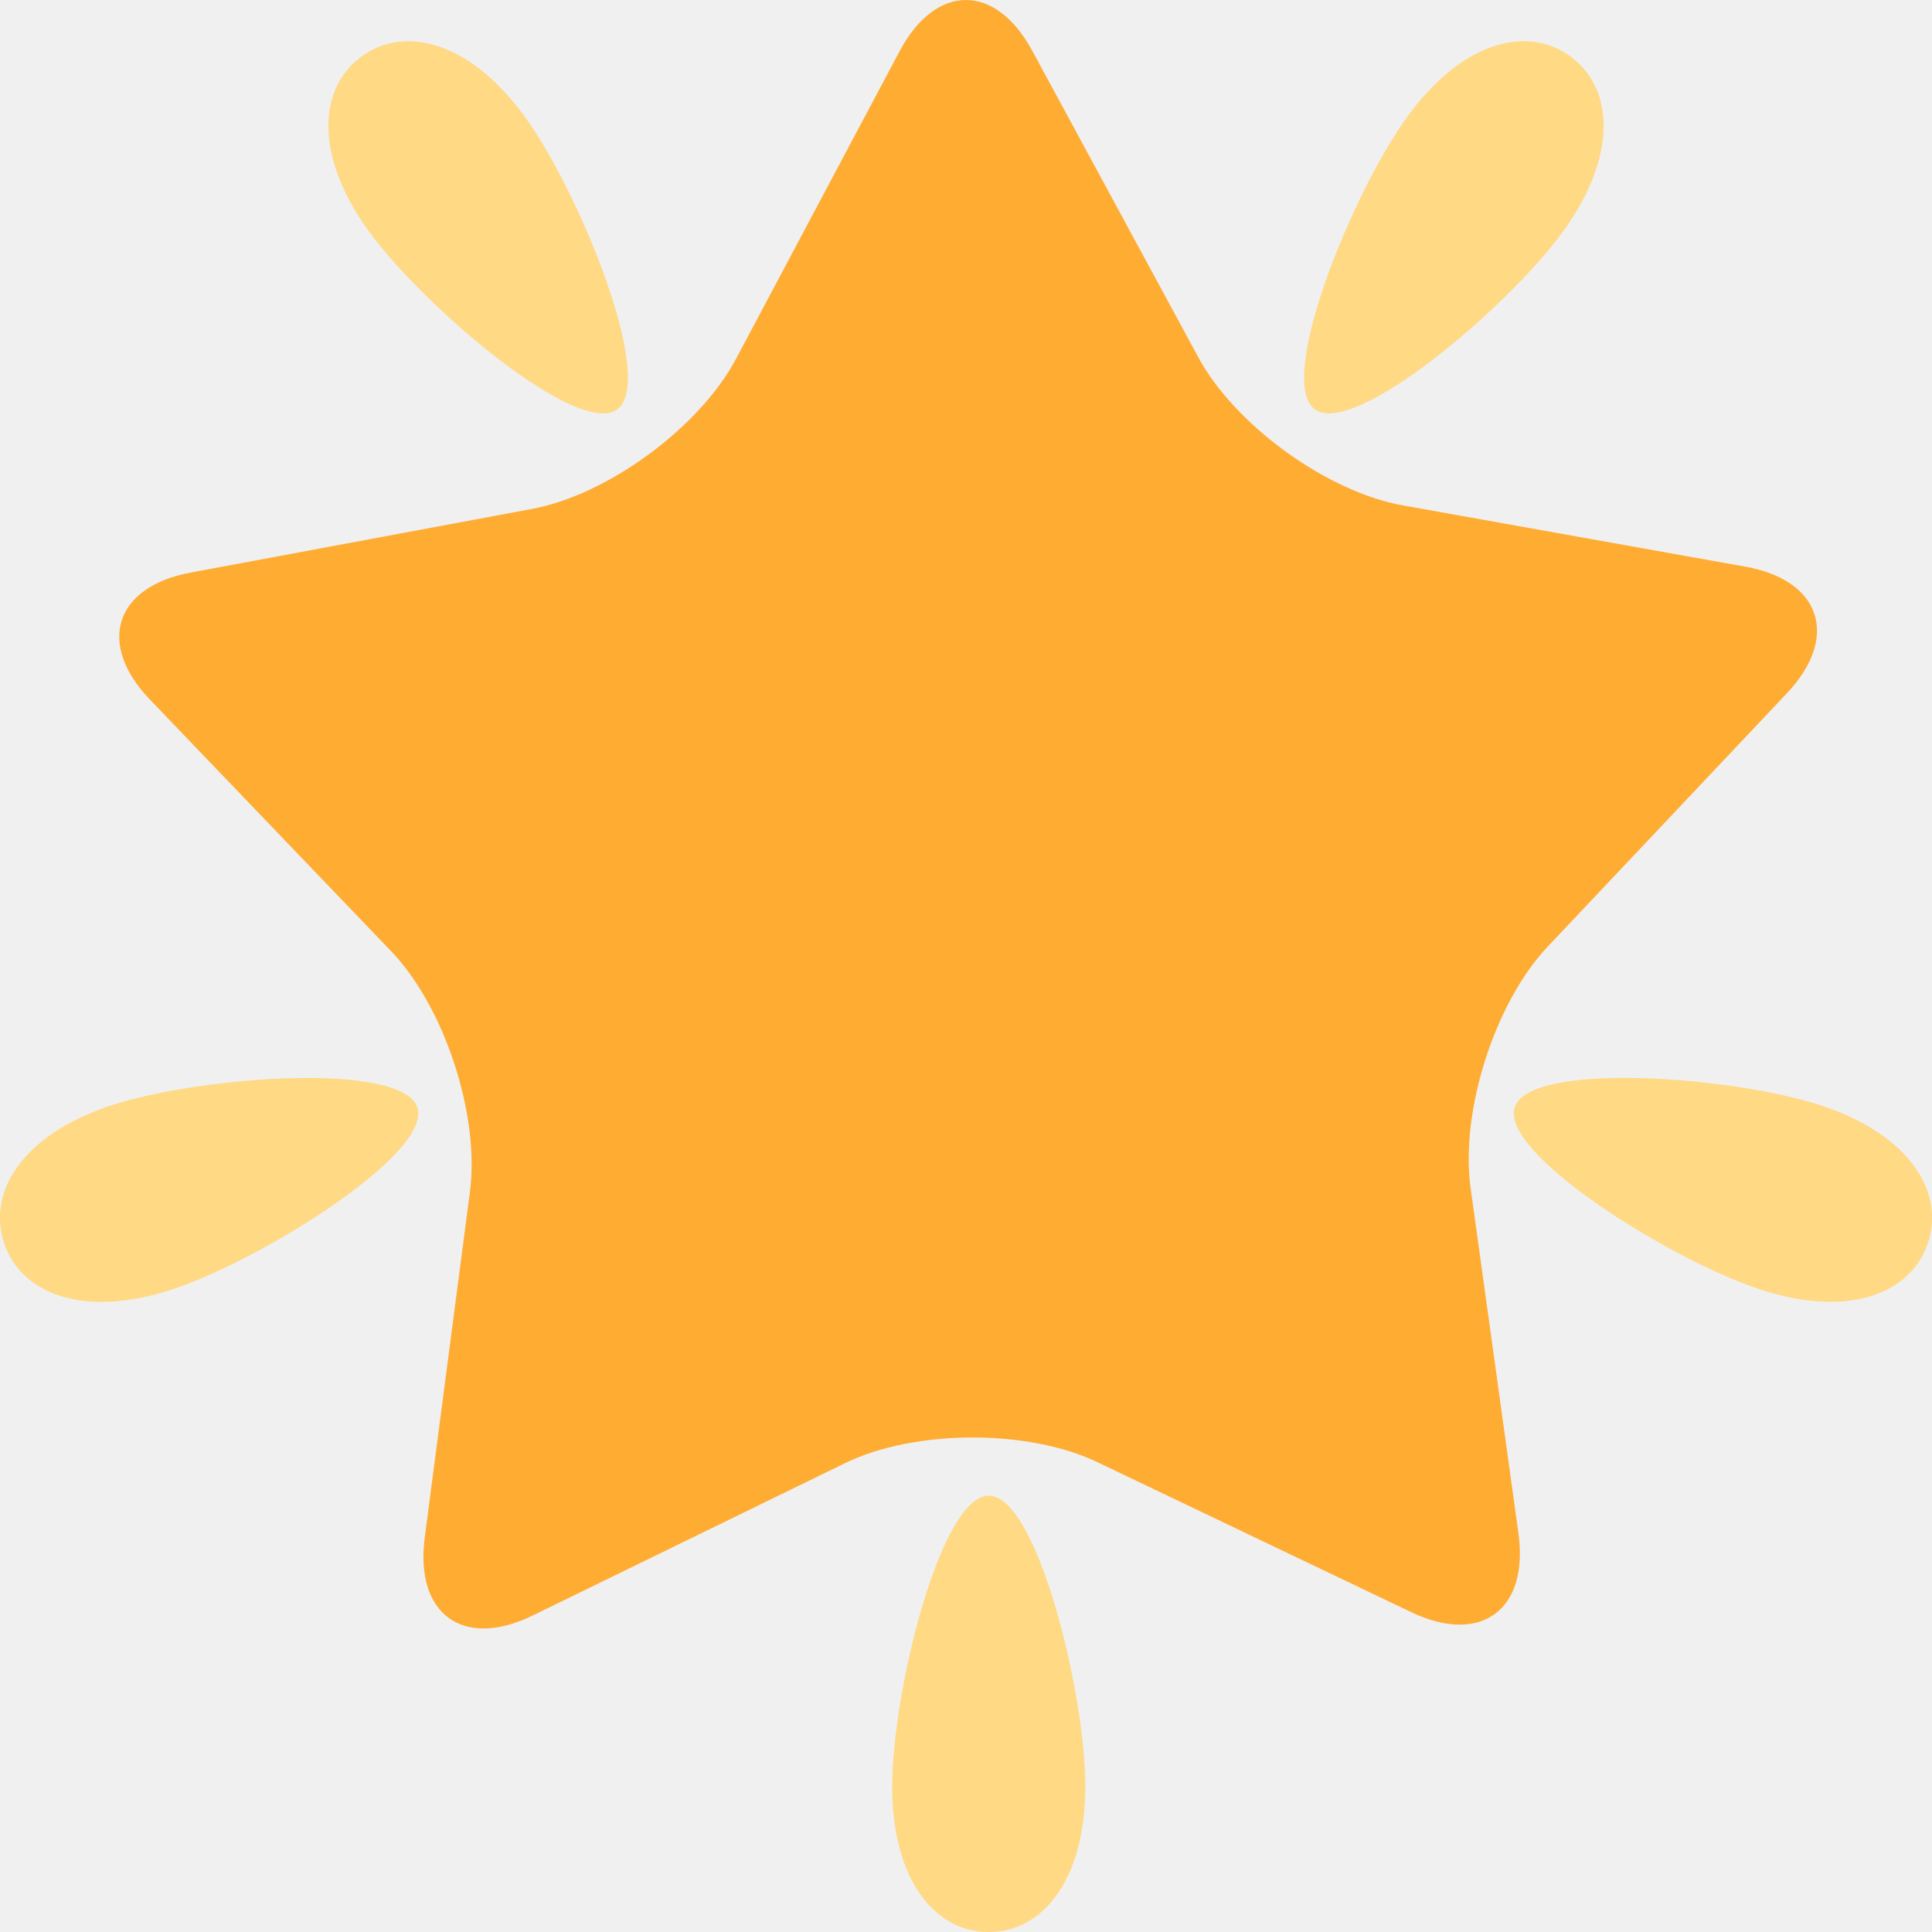
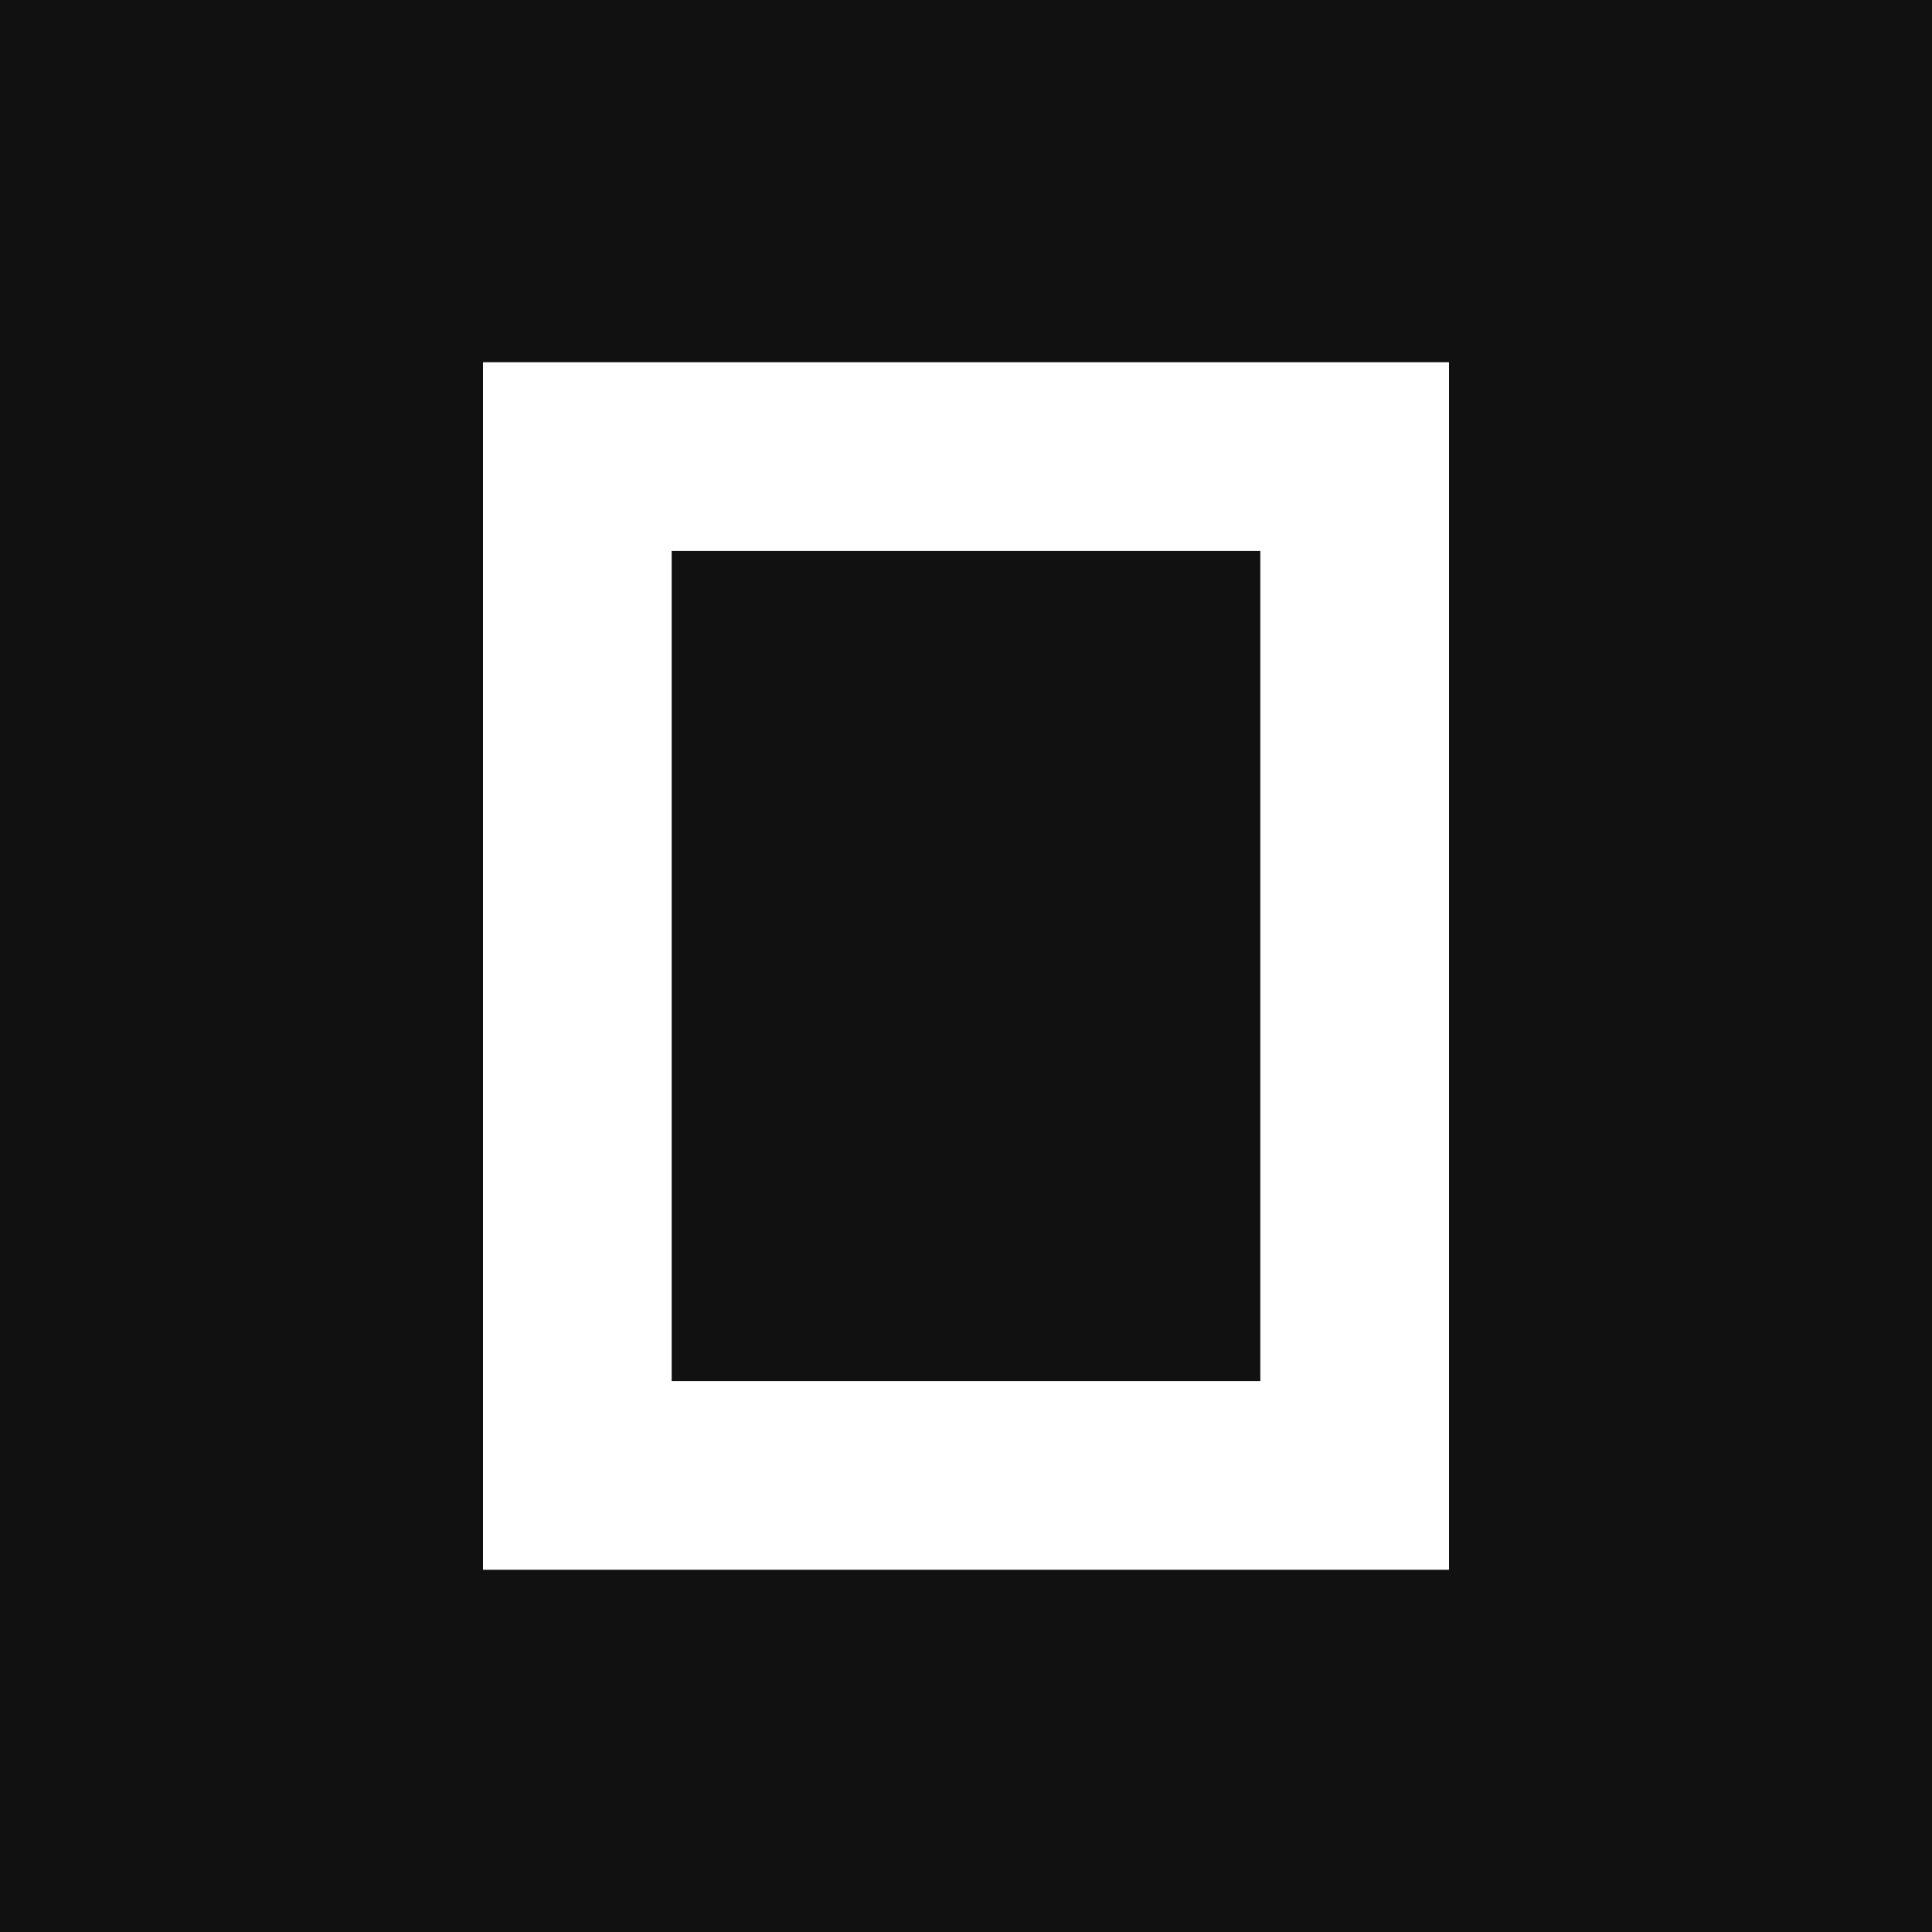
- <svg xmlns="http://www.w3.org/2000/svg" viewBox="0 0 36 36">
-   <path fill="#FFAC33" d="M28.84 17.638c-.987 1.044-1.633 3.067-1.438 4.493l.892 6.441c.197 1.427-.701 2.087-1.996 1.469l-5.851-2.796c-1.295-.62-3.408-.611-4.7.018l-5.826 2.842c-1.291.629-2.193-.026-2.007-1.452l.843-6.449c.186-1.427-.475-3.444-1.47-4.481l-4.494-4.688c-.996-1.037-.655-2.102.755-2.365l6.37-1.188c1.41-.263 3.116-1.518 3.793-2.789L16.762.956c.675-1.271 1.789-1.274 2.473-.009L22.33 6.66c.686 1.265 2.4 2.507 3.814 2.758l6.378 1.141c1.412.252 1.761 1.314.774 2.359l-4.456 4.72z" />
-   <path fill="#FFD983" d="M9.783 2.181c1.023 1.413 2.446 4.917 1.717 5.447-.728.531-3.607-1.91-4.63-3.323-1.022-1.413-.935-2.668-.131-3.254.804-.587 2.02-.282 3.044 1.13zm19.348 2.124C28.109 5.718 25.23 8.16 24.5 7.627c-.729-.53.695-4.033 1.719-5.445C27.242.768 28.457.463 29.262 1.051c.803.586.89 1.841-.131 3.254zM16.625 33.291c-.001-1.746.898-5.421 1.801-5.421.897 0 1.798 3.675 1.797 5.42 0 1.747-.804 2.712-1.8 2.71-.994.002-1.798-.962-1.798-2.709zm16.179-9.262c-1.655-.539-4.858-2.533-4.579-3.395.277-.858 4.037-.581 5.69-.041 1.655.54 2.321 1.605 2.013 2.556-.308.95-1.469 1.42-3.124.88zM2.083 20.594c1.655-.54 5.414-.817 5.694.044.276.857-2.928 2.854-4.581 3.392-1.654.54-2.818.07-3.123-.88-.308-.95.354-2.015 2.01-2.556z" />
+ <svg xmlns="http://www.w3.org/2000/svg" width="512" height="512" viewBox="0 0 512 512" fill="none">
+   <rect width="512" height="512" fill="#111111" />
+   <rect x="153" y="121" width="206" height="270" stroke="white" stroke-width="50" />
</svg>
